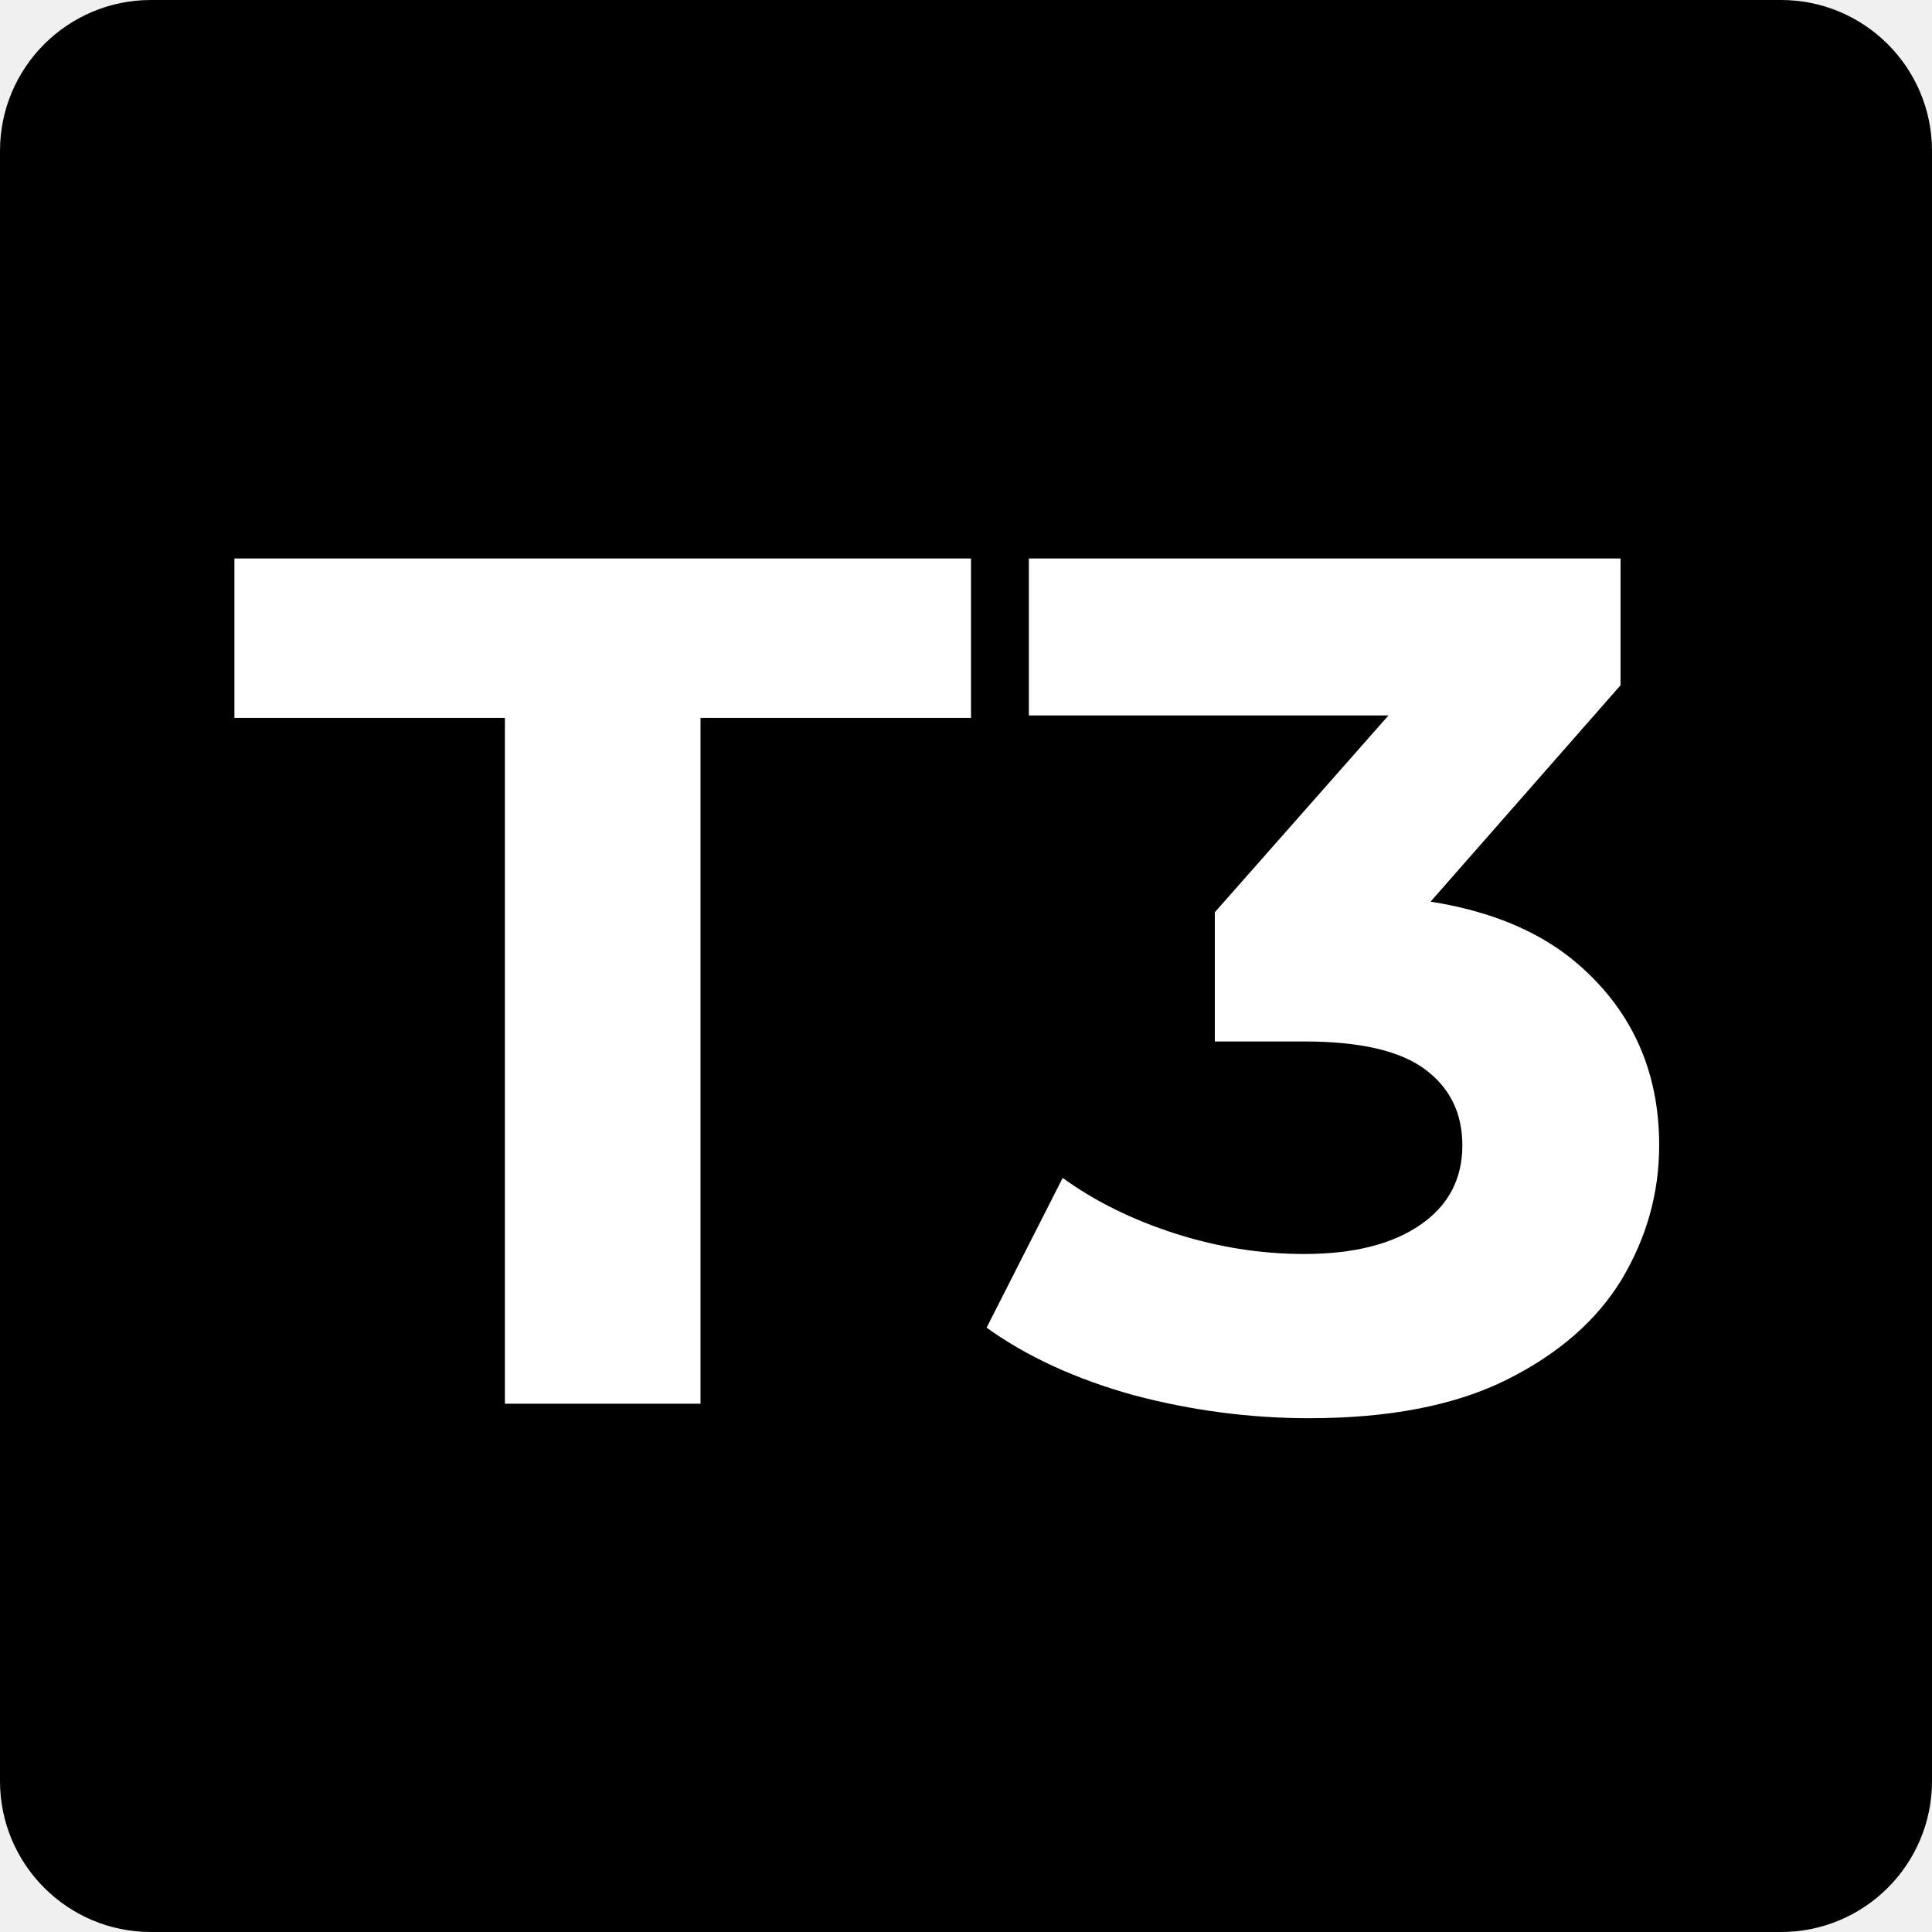
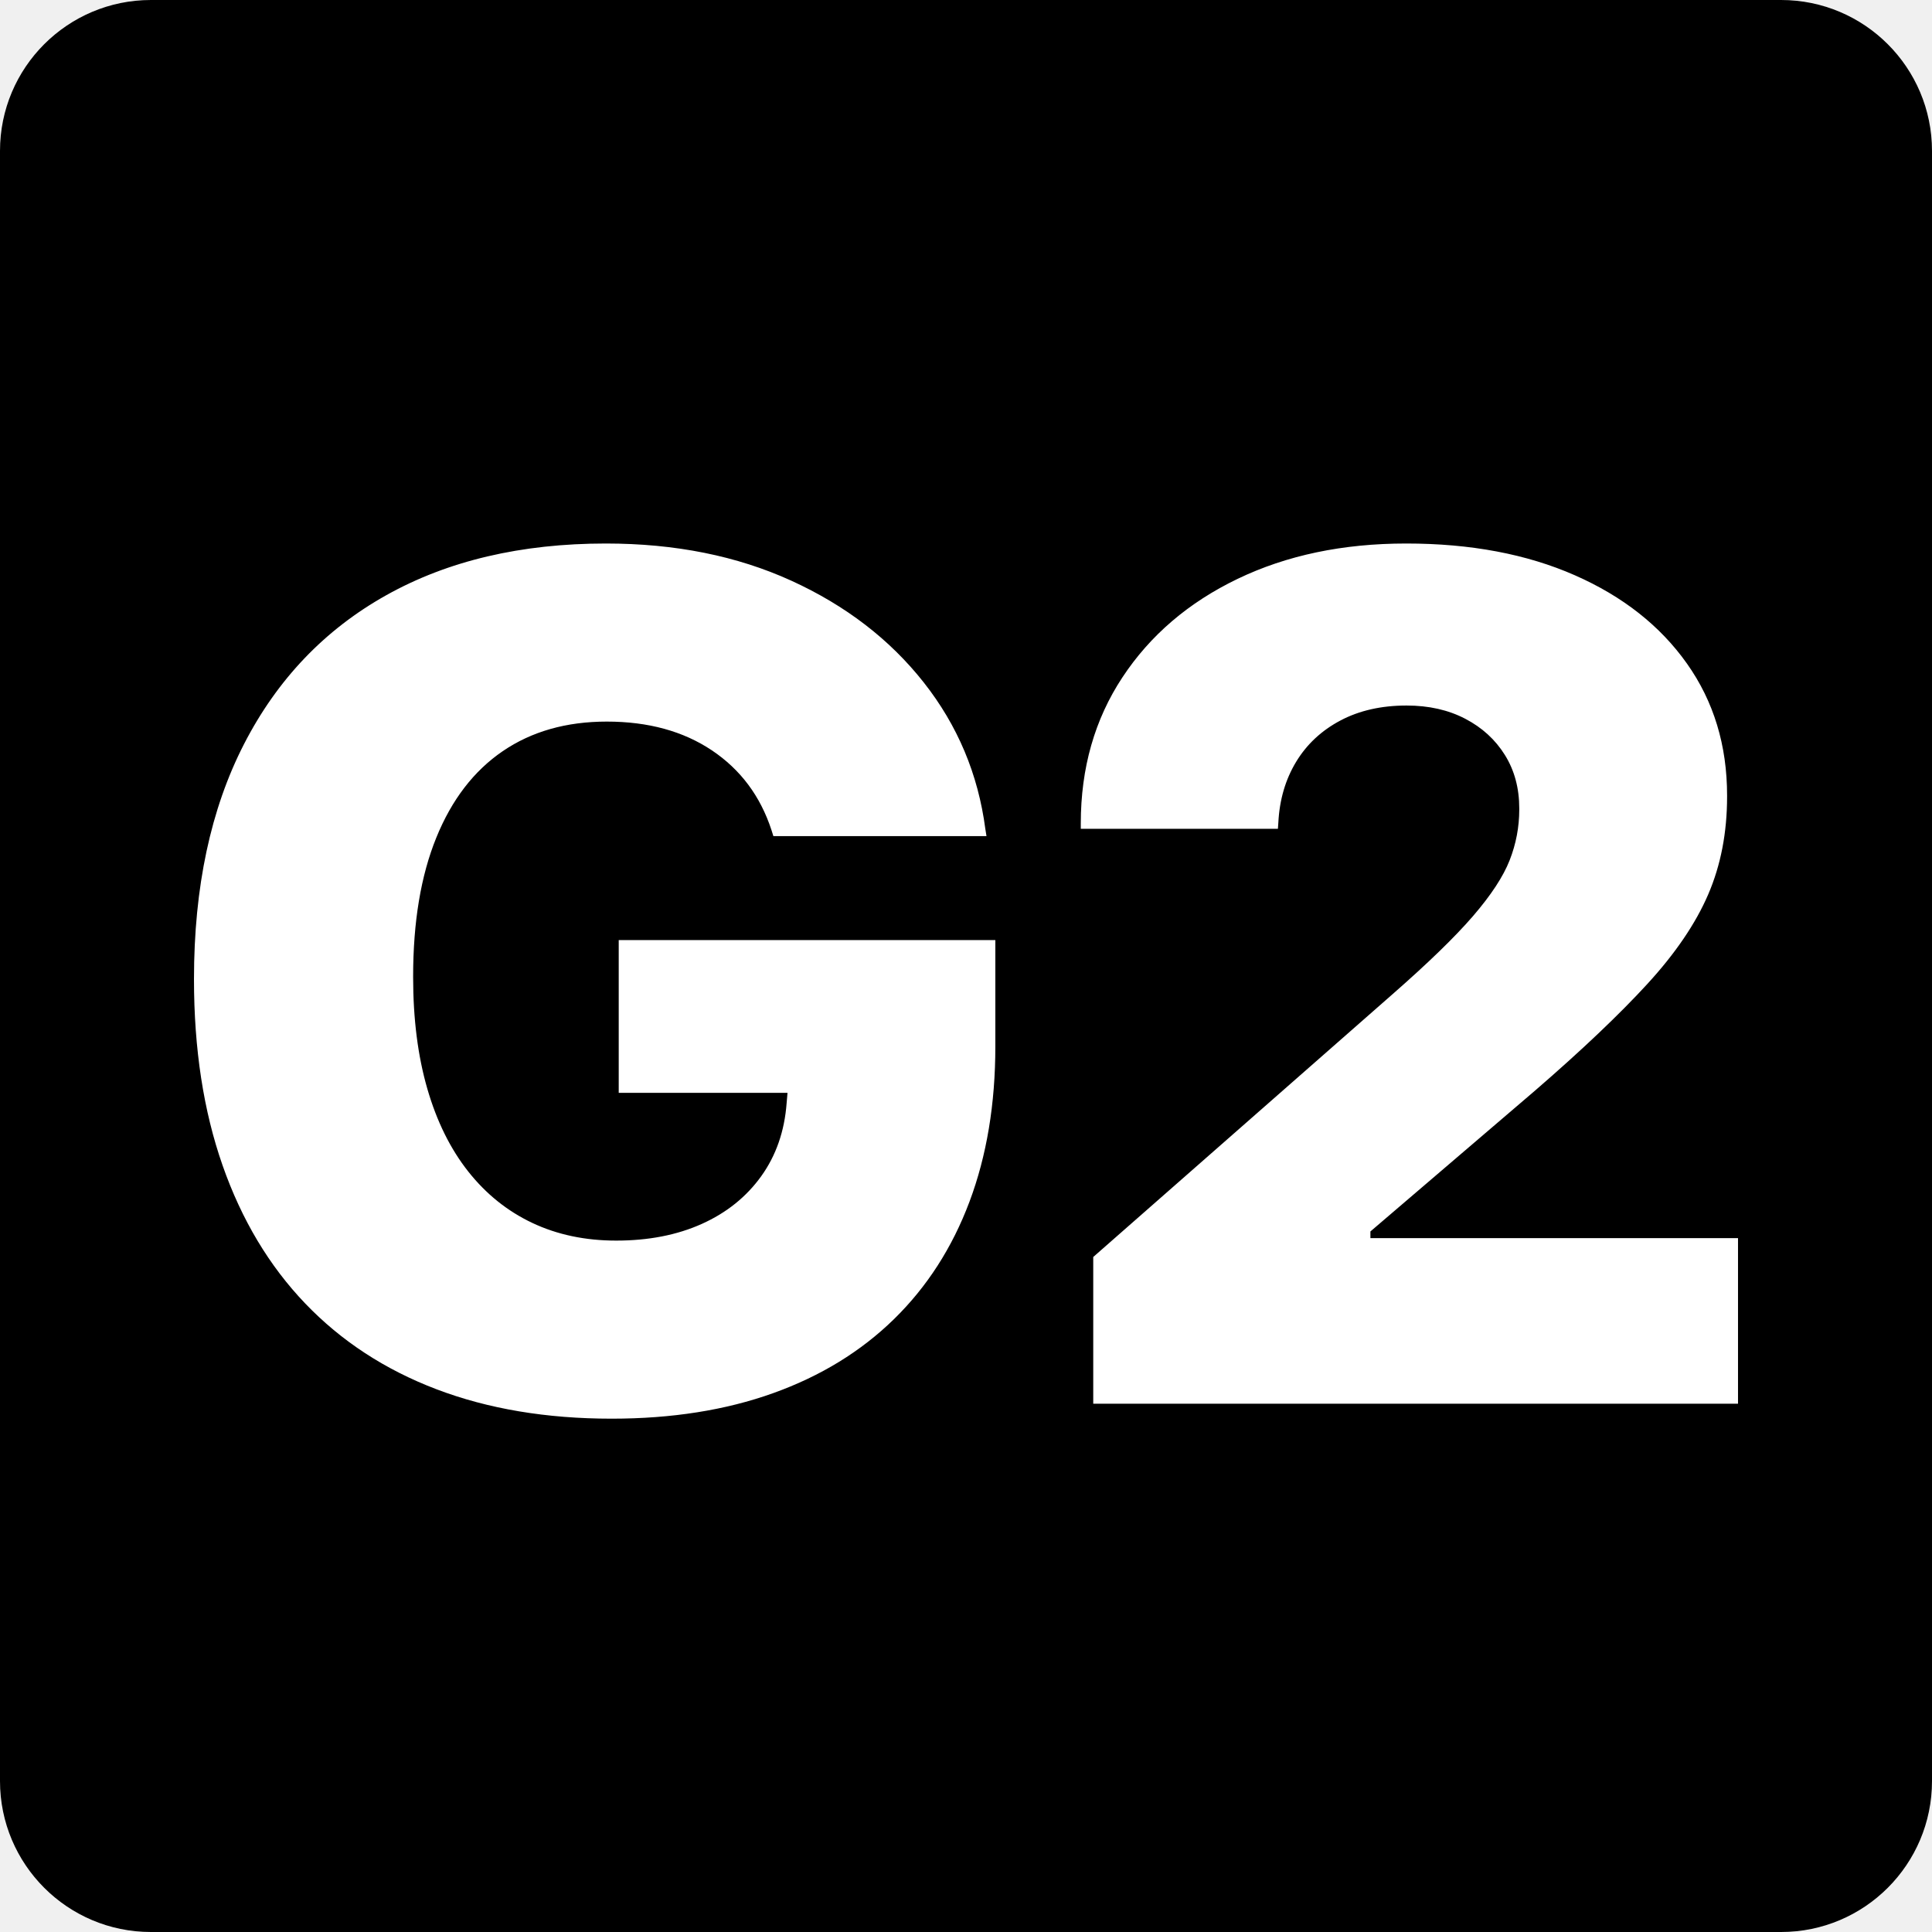
<svg xmlns="http://www.w3.org/2000/svg" width="128" height="128" viewBox="0 0 128 128" fill="none">
  <path d="M0 10C0 4.477 4.477 0 10 0H118C123.523 0 128 4.477 128 10V118C128 123.523 123.523 128 118 128H10C4.477 128 0 123.523 0 118V10Z" fill="black" />
-   <path d="M33.451 93V47.56H15.531V37H64.331V47.56H46.411V93H33.451ZM86.725 93.96C82.832 93.96 78.965 93.453 75.125 92.44C71.285 91.373 68.032 89.88 65.365 87.96L70.405 78.04C72.539 79.587 75.019 80.813 77.845 81.72C80.672 82.627 83.525 83.08 86.405 83.08C89.659 83.08 92.219 82.44 94.085 81.16C95.952 79.88 96.885 78.12 96.885 75.88C96.885 73.747 96.059 72.067 94.405 70.84C92.752 69.613 90.085 69 86.405 69H80.485V60.44L96.085 42.76L97.525 47.4H68.165V37H107.365V45.4L91.845 63.08L85.285 59.32H89.045C95.925 59.32 101.125 60.867 104.645 63.96C108.165 67.053 109.925 71.027 109.925 75.88C109.925 79.027 109.099 81.987 107.445 84.76C105.792 87.48 103.259 89.693 99.845 91.4C96.432 93.107 92.059 93.96 86.725 93.96Z" fill="white" />
+   <path d="M40.527 93.991Q34.043 93.991 28.921 92.043Q23.800 90.095 20.220 86.357Q16.640 82.619 14.746 77.210Q12.852 71.801 12.852 64.887L12.852 64.848Q12.852 55.751 16.164 49.303Q19.475 42.855 25.595 39.432Q31.715 36.009 40.140 36.009Q47.029 36.009 52.428 38.473Q57.828 40.937 61.197 45.209Q64.567 49.480 65.282 54.924L65.357 55.394L51.238 55.394L51.113 54.997Q50.006 51.614 47.160 49.710Q44.314 47.807 40.201 47.807Q36.182 47.807 33.309 49.766Q30.436 51.725 28.904 55.502Q27.371 59.279 27.371 64.700L27.371 64.739Q27.371 68.886 28.310 72.130Q29.249 75.373 31.020 77.613Q32.791 79.853 35.269 81.023Q37.747 82.193 40.825 82.193Q44.037 82.193 46.497 81.087Q48.957 79.981 50.432 77.928Q51.907 75.875 52.116 73.084L52.175 72.402L40.992 72.402L40.992 62.283L65.944 62.283L65.944 69.326Q65.944 75.051 64.230 79.618Q62.515 84.185 59.226 87.399Q55.937 90.612 51.220 92.301Q46.503 93.991 40.527 93.991ZM72.430 93.000L72.430 83.279L92.264 65.864Q95.799 62.769 97.590 60.694Q99.380 58.619 100.018 56.993Q100.655 55.368 100.655 53.635L100.655 53.557Q100.655 51.548 99.703 50.020Q98.751 48.492 97.073 47.618Q95.394 46.743 93.191 46.743Q90.680 46.743 88.803 47.737Q86.925 48.732 85.869 50.477Q84.814 52.223 84.695 54.476L84.665 54.909L71.605 54.909L71.605 54.557Q71.605 49.051 74.366 44.872Q77.126 40.692 81.995 38.351Q86.863 36.009 93.164 36.009Q99.557 36.009 104.334 38.111Q109.111 40.212 111.767 43.967Q114.424 47.721 114.424 52.701L114.424 52.779Q114.424 56.351 113.175 59.253Q111.927 62.154 109.138 65.193Q106.350 68.233 101.694 72.261L85.017 86.529L90.793 76.747L90.793 86.529L85.047 82.030L115.148 82.030L115.148 93.000Z" fill="white" />
</svg>
